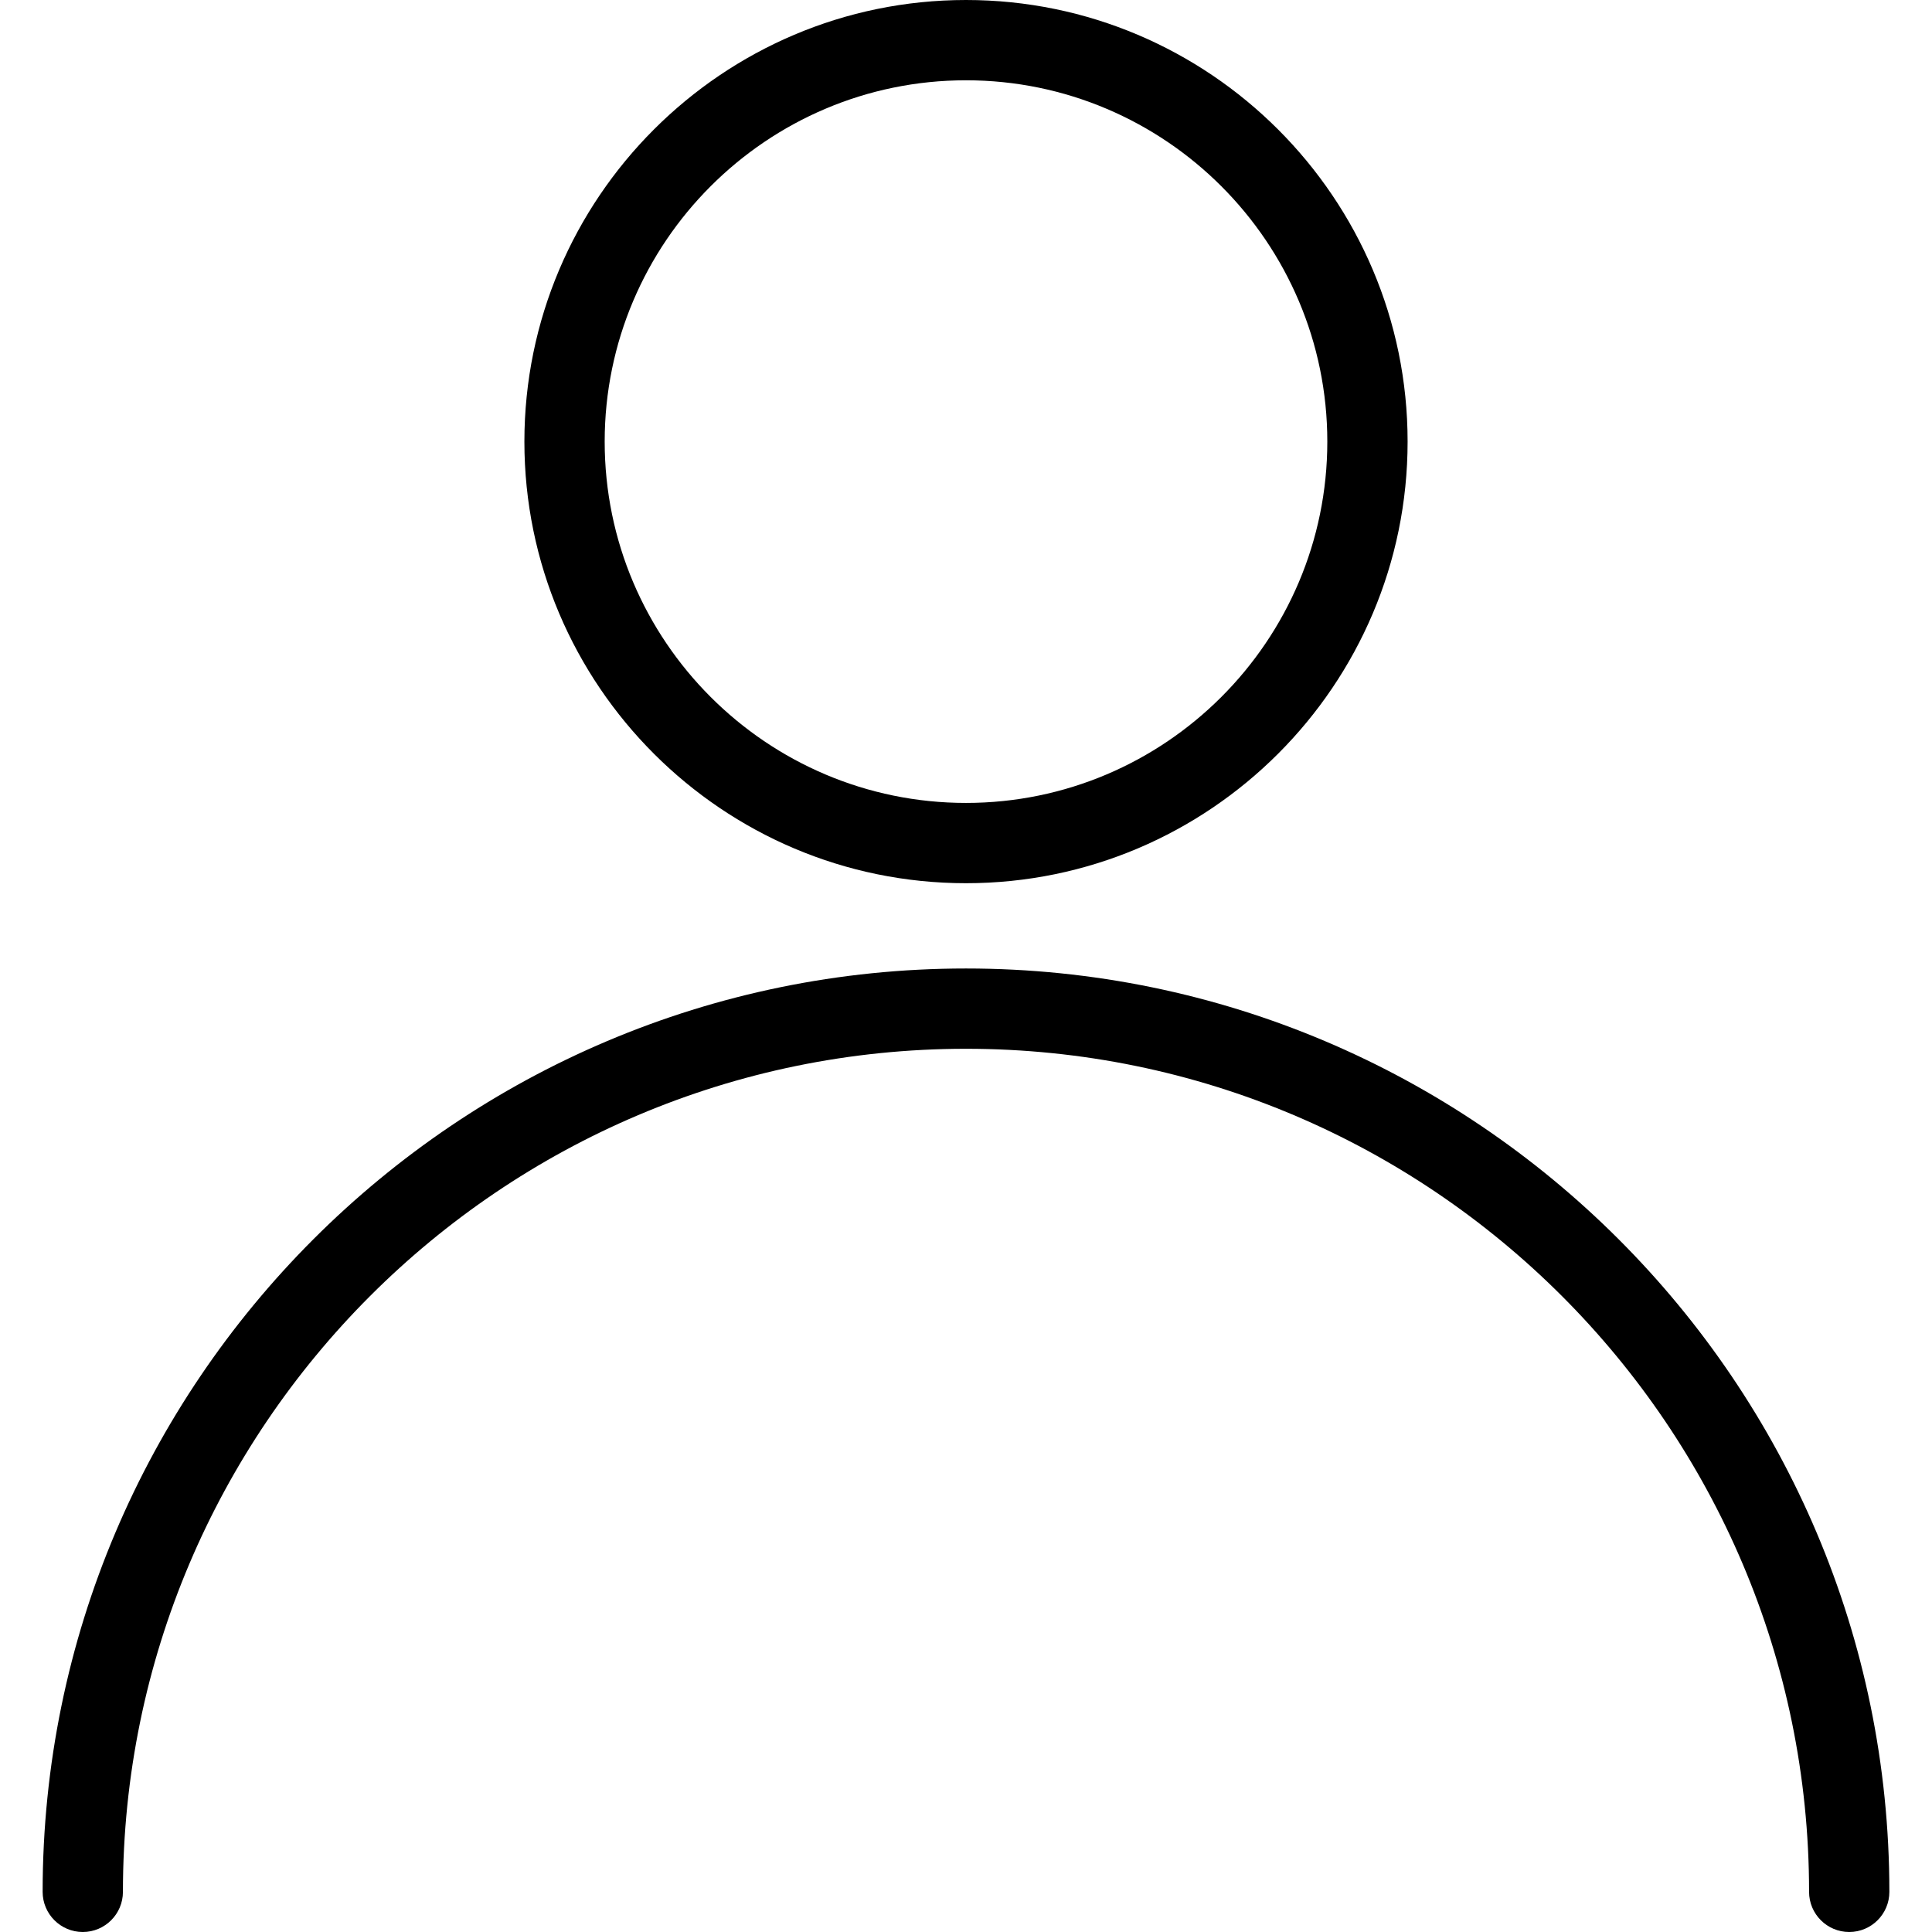
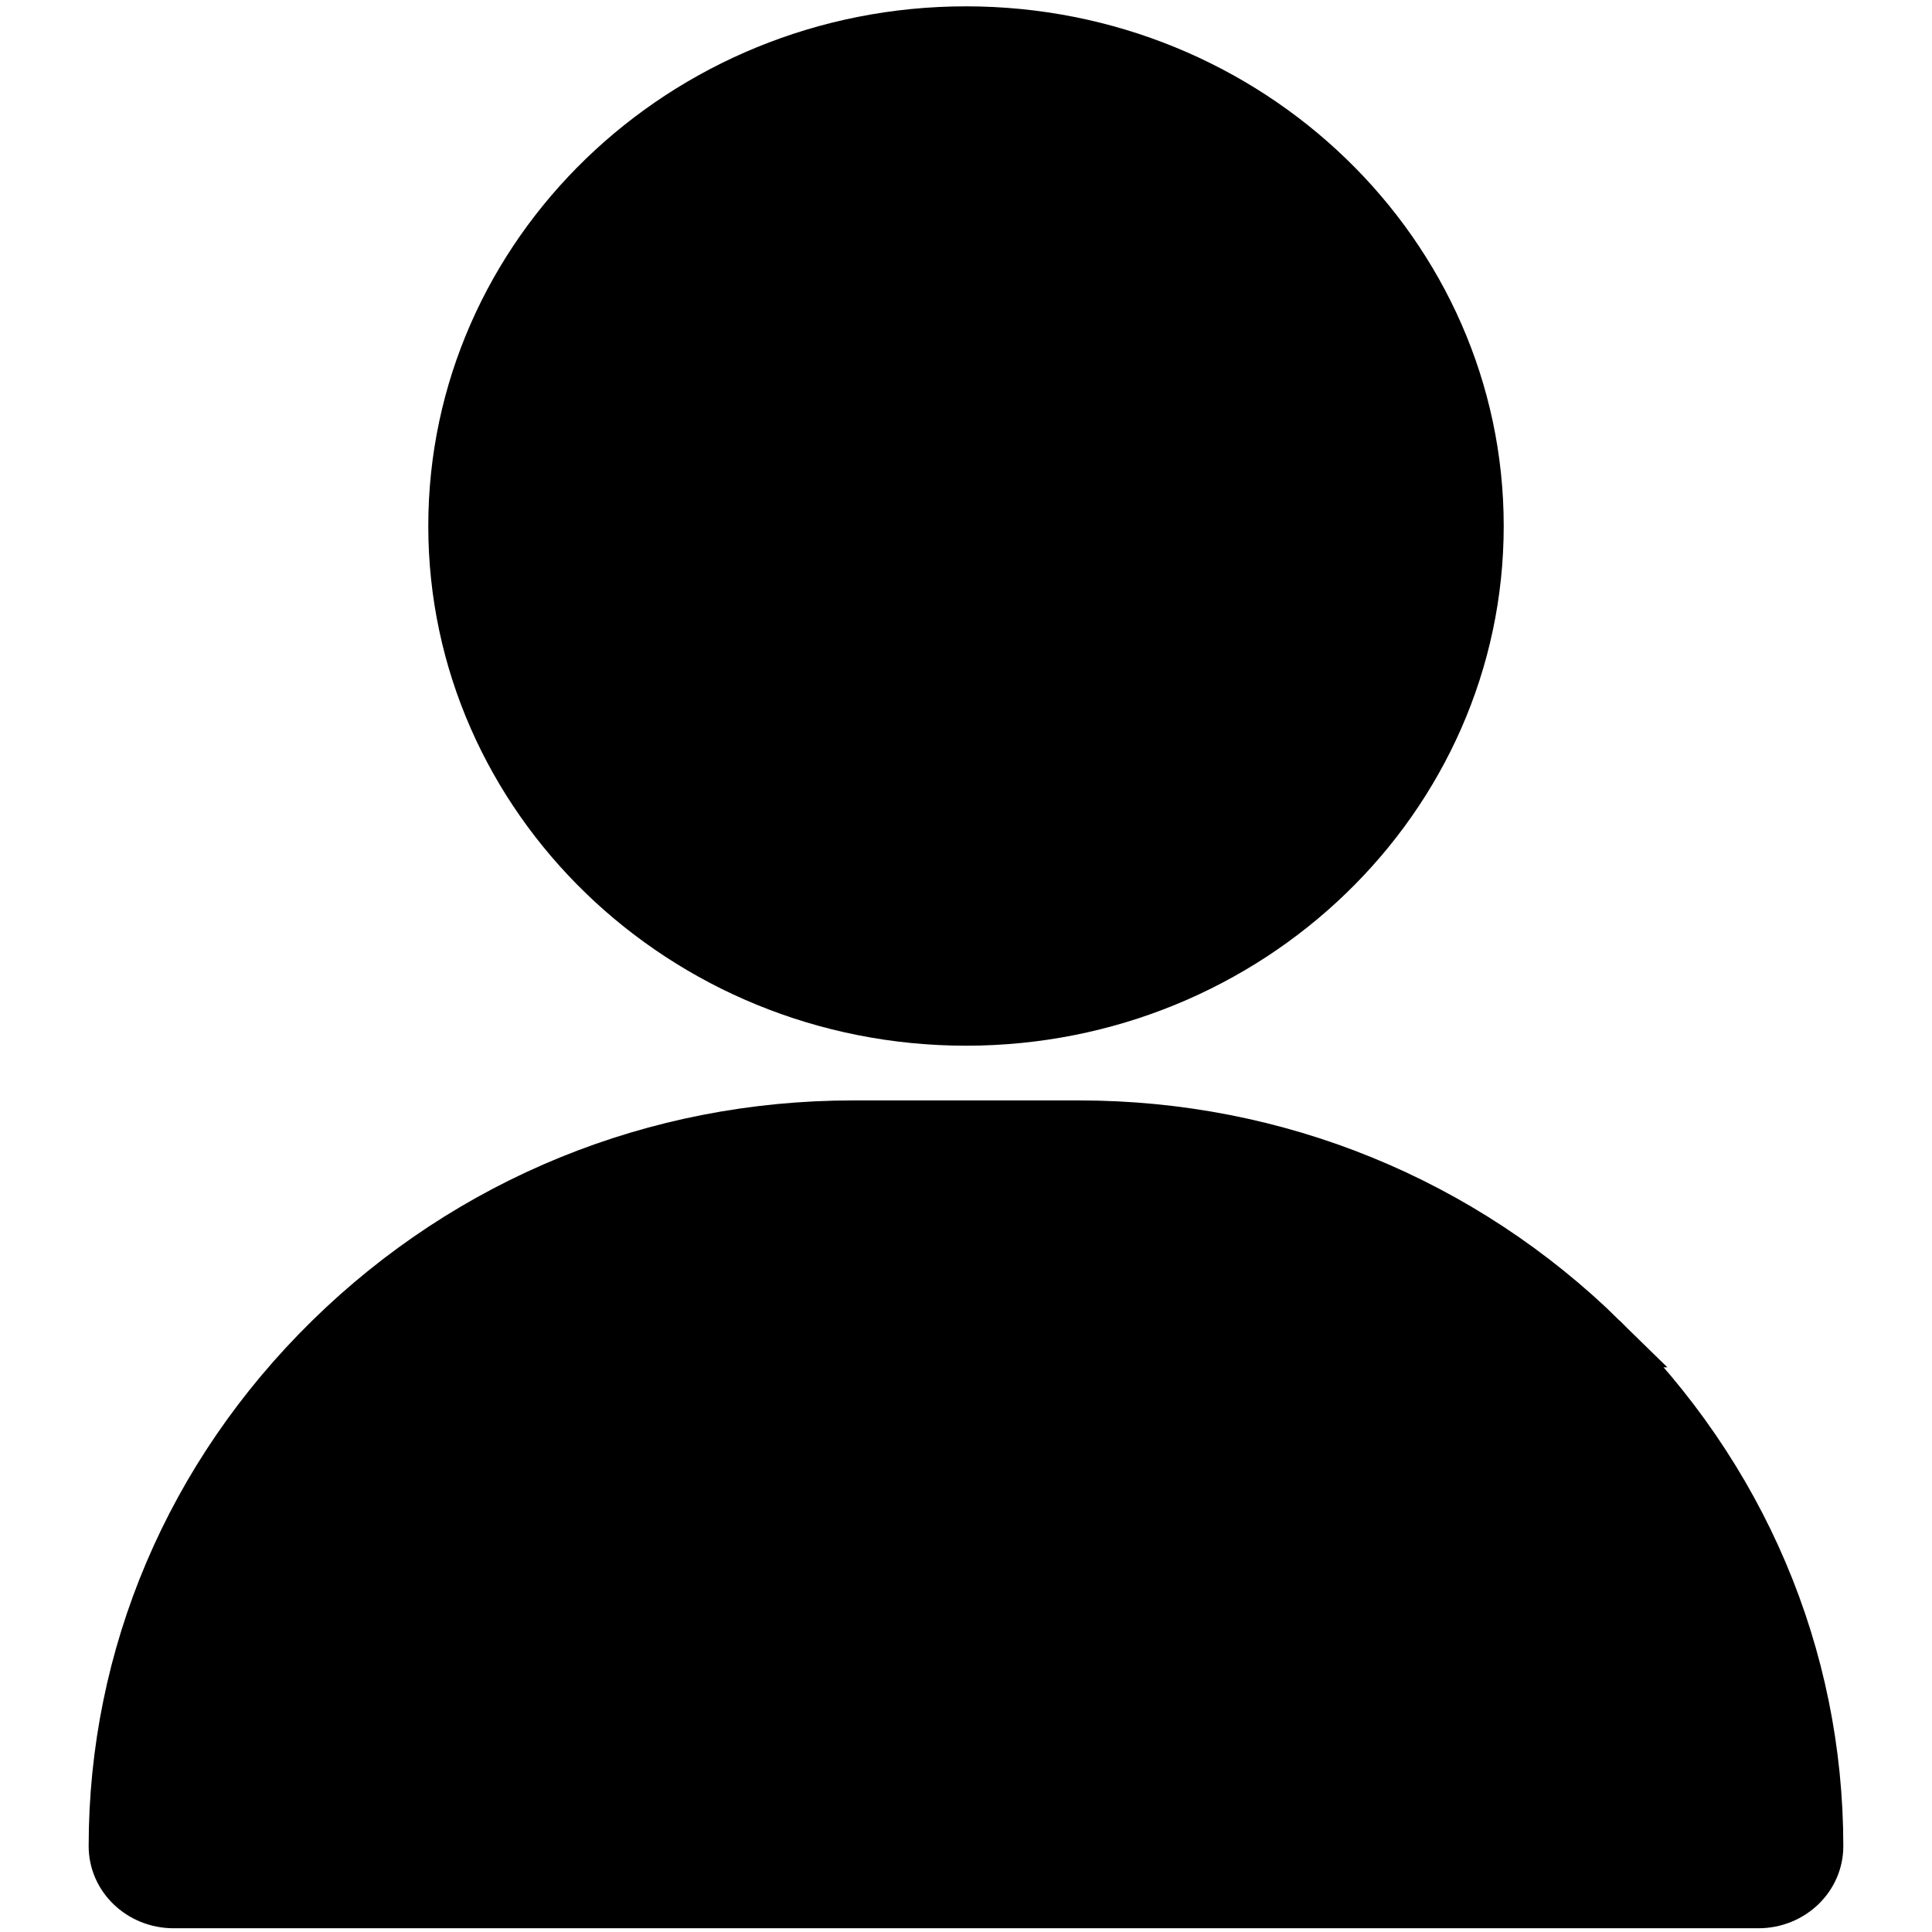
- <svg xmlns="http://www.w3.org/2000/svg" version="1.1" id="contact" x="0px" y="0px" viewBox="0 0 513.323 513.323" style="enable-background:new 0 0 513.323 513.323;" xml:space="preserve">
-   <g>
-     <g>
-       <path d="M256.661,257.323c-135.275,0-245.333,110.059-245.333,245.333c0,5.888,4.779,10.667,10.667,10.667    s10.667-4.779,10.667-10.667c0-123.52,100.48-224,224-224s224,100.48,224,224c0,5.888,4.779,10.667,10.667,10.667    c5.888,0,10.667-4.779,10.667-10.667C501.995,367.36,391.936,257.323,256.661,257.323z" />
+ <svg xmlns="http://www.w3.org/2000/svg" style="enable-background:new 0 0 512 512" version="1.1" viewBox="0 0 512 512">
+   <g transform="matrix(1 0 0 .96647 0 8.9269)" style="stroke-width:15;stroke:#000000">
+     <g style="stroke-width:15;stroke:#000000">
+       <path d="m256 0c-74.439 0-135 60.561-135 135s60.561 135 135 135 135-60.561 135-135-60.561-135-135-135z" style="stroke-width:15;stroke:#000000" />
    </g>
  </g>
-   <g>
-     <g>
-       <path d="M256.661,0c-64.683,0-117.333,52.629-117.333,117.333s52.651,117.333,117.333,117.333s117.333-52.629,117.333-117.333    S321.344,0,256.661,0z M256.661,213.333c-52.928,0-96-43.072-96-96s43.072-96,96-96c52.928,0,96,43.072,96,96    S309.589,213.333,256.661,213.333z" />
+   <g transform="matrix(1 0 0 .96647 0 8.9269)" style="stroke-width:15;stroke:#000000">
+     <g style="stroke-width:15;stroke:#000000">
+       <path d="m423.97 358.2c-36.96-37.528-85.957-58.195-137.97-58.195h-60c-52.008 0-101.01 20.667-137.97 58.195-36.779 37.344-57.034 86.638-57.034 138.8 0 8.284 6.716 15 15 15h420c8.284 0 15-6.716 15-15 0-52.167-20.255-101.46-57.034-138.8z" style="stroke-width:15;stroke:#000000" />
    </g>
  </g>
-   <g>
- </g>
-   <g>
- </g>
-   <g>
- </g>
-   <g>
- </g>
-   <g>
- </g>
-   <g>
- </g>
-   <g>
- </g>
-   <g>
- </g>
-   <g>
- </g>
-   <g>
- </g>
-   <g>
- </g>
-   <g>
- </g>
-   <g>
- </g>
-   <g>
- </g>
-   <g>
- </g>
</svg>
